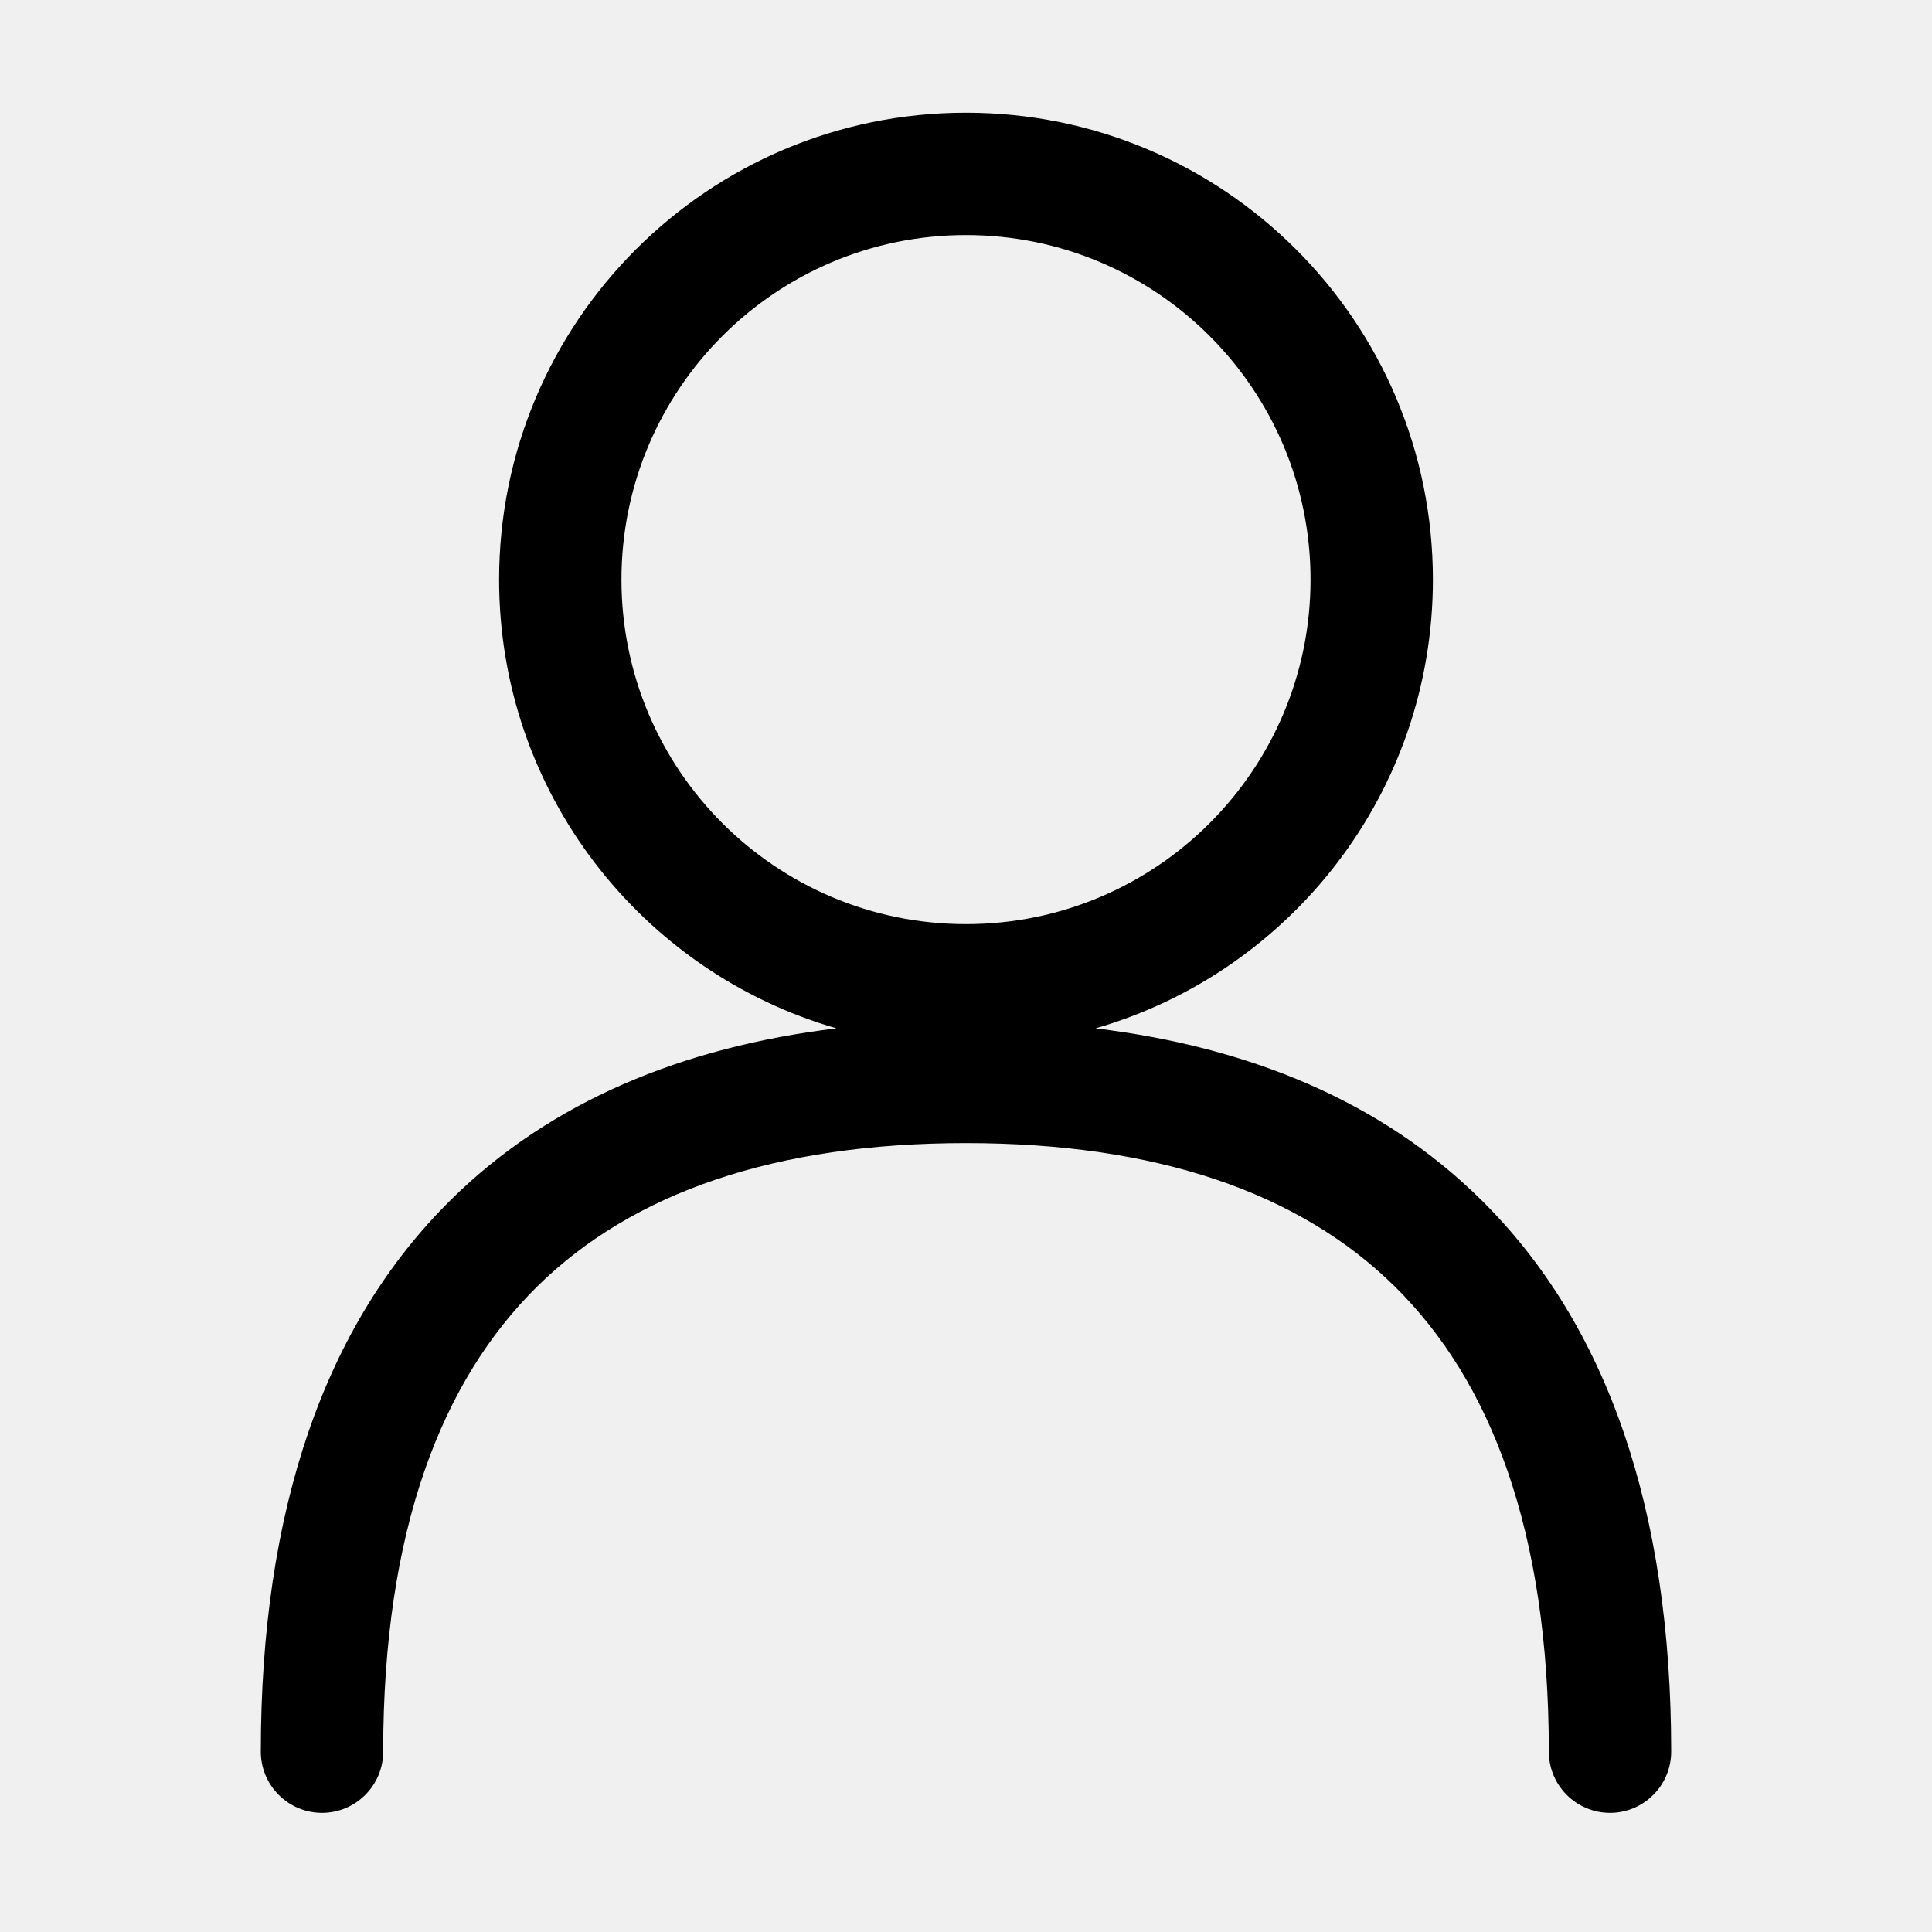
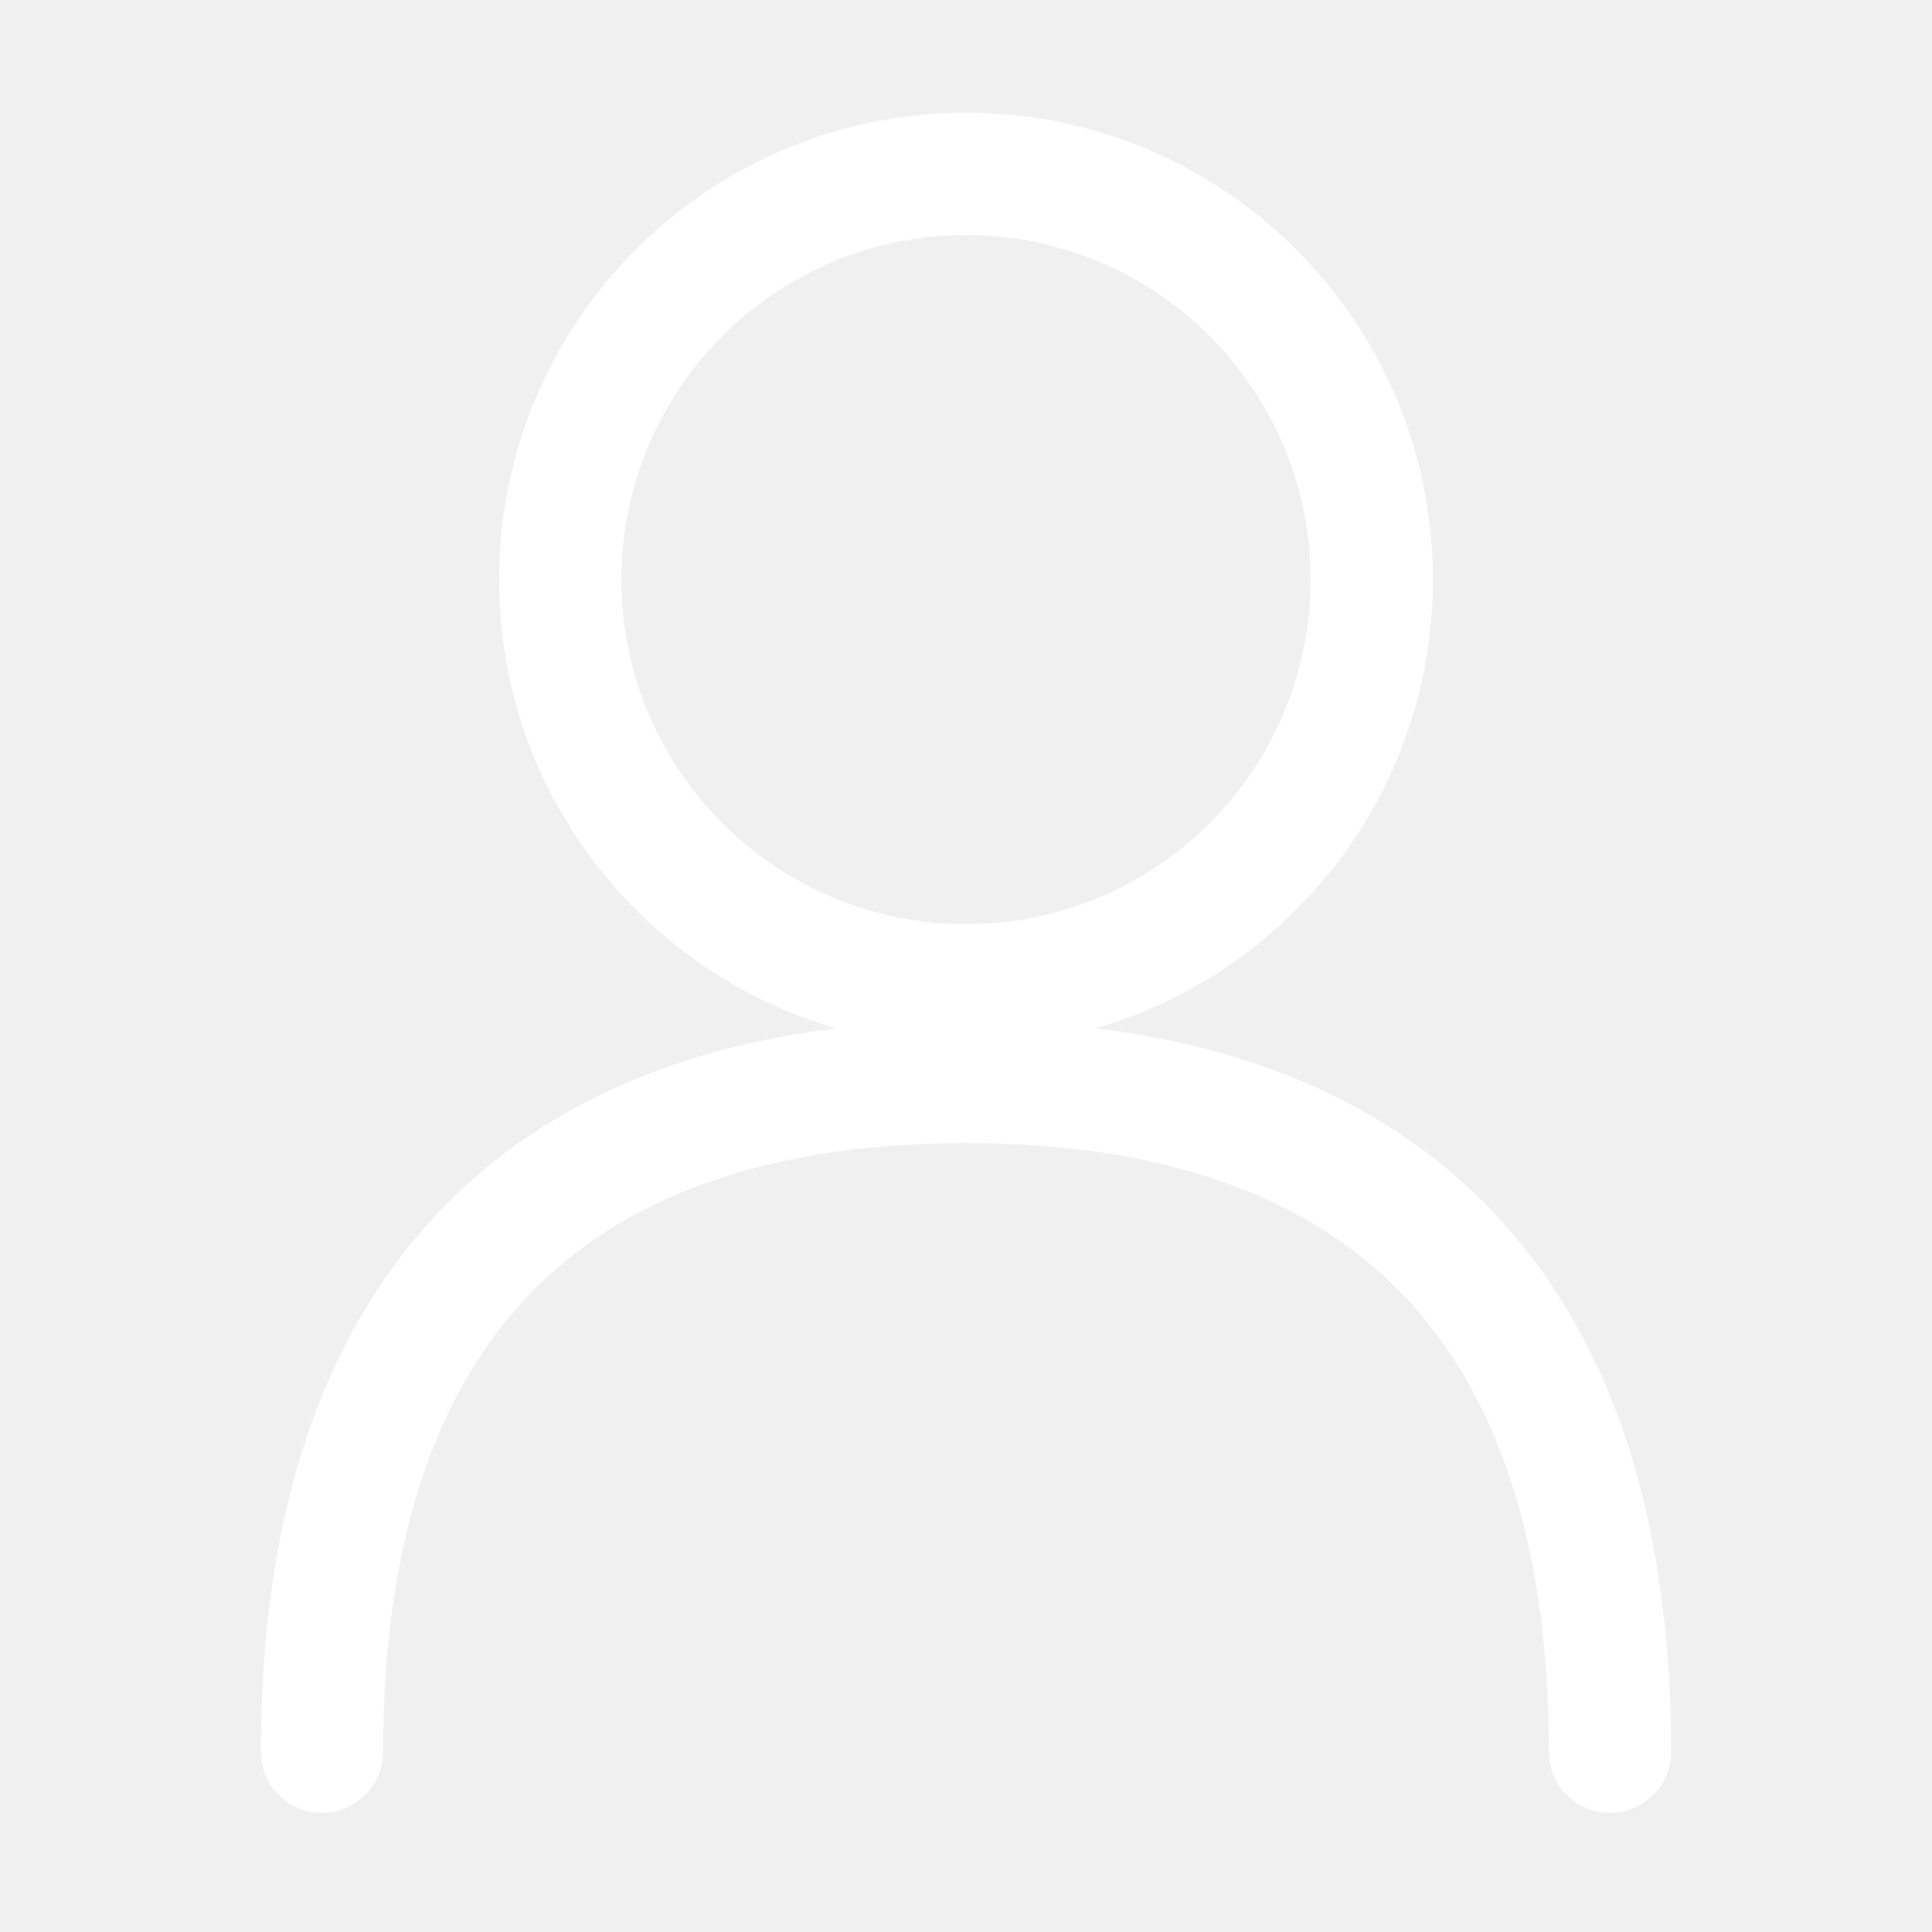
<svg xmlns="http://www.w3.org/2000/svg" width="15px" height="15px" viewBox="0 0 15 15" fill="none">
-   <path fill-rule="evenodd" clip-rule="evenodd" d="M7.5 0.875C5.498 0.875 3.875 2.498 3.875 4.5C3.875 6.153 4.981 7.547 6.494 7.984C5.3 8.129 4.276 8.551 3.504 9.312C2.522 10.279 2.025 11.72 2.025 13.6C2.025 13.862 2.238 14.075 2.5 14.075C2.762 14.075 2.975 13.862 2.975 13.6C2.975 11.88 3.428 10.721 4.171 9.988C4.915 9.255 6.027 8.875 7.5 8.875C8.973 8.875 10.085 9.255 10.829 9.988C11.572 10.721 12.025 11.88 12.025 13.6C12.025 13.862 12.238 14.075 12.5 14.075C12.762 14.075 12.975 13.862 12.975 13.6C12.975 11.72 12.478 10.279 11.496 9.312C10.724 8.551 9.7 8.129 8.506 7.984C10.019 7.547 11.125 6.153 11.125 4.5C11.125 2.498 9.502 0.875 7.5 0.875ZM4.825 4.5C4.825 3.023 6.023 1.825 7.5 1.825C8.977 1.825 10.175 3.023 10.175 4.5C10.175 5.977 8.977 7.175 7.5 7.175C6.023 7.175 4.825 5.977 4.825 4.5Z" fill="currentColor" />
+   <path fill-rule="evenodd" clip-rule="evenodd" d="M7.5 0.875C5.498 0.875 3.875 2.498 3.875 4.5C3.875 6.153 4.981 7.547 6.494 7.984C5.3 8.129 4.276 8.551 3.504 9.312C2.522 10.279 2.025 11.72 2.025 13.6C2.025 13.862 2.238 14.075 2.5 14.075C2.762 14.075 2.975 13.862 2.975 13.6C2.975 11.88 3.428 10.721 4.171 9.988C4.915 9.255 6.027 8.875 7.5 8.875C8.973 8.875 10.085 9.255 10.829 9.988C11.572 10.721 12.025 11.88 12.025 13.6C12.025 13.862 12.238 14.075 12.5 14.075C12.762 14.075 12.975 13.862 12.975 13.6C12.975 11.72 12.478 10.279 11.496 9.312C10.724 8.551 9.7 8.129 8.506 7.984C10.019 7.547 11.125 6.153 11.125 4.5C11.125 2.498 9.502 0.875 7.5 0.875ZM4.825 4.5C4.825 3.023 6.023 1.825 7.5 1.825C8.977 1.825 10.175 3.023 10.175 4.5C10.175 5.977 8.977 7.175 7.5 7.175C6.023 7.175 4.825 5.977 4.825 4.5Z" fill="#FFFFFF" />
</svg>
